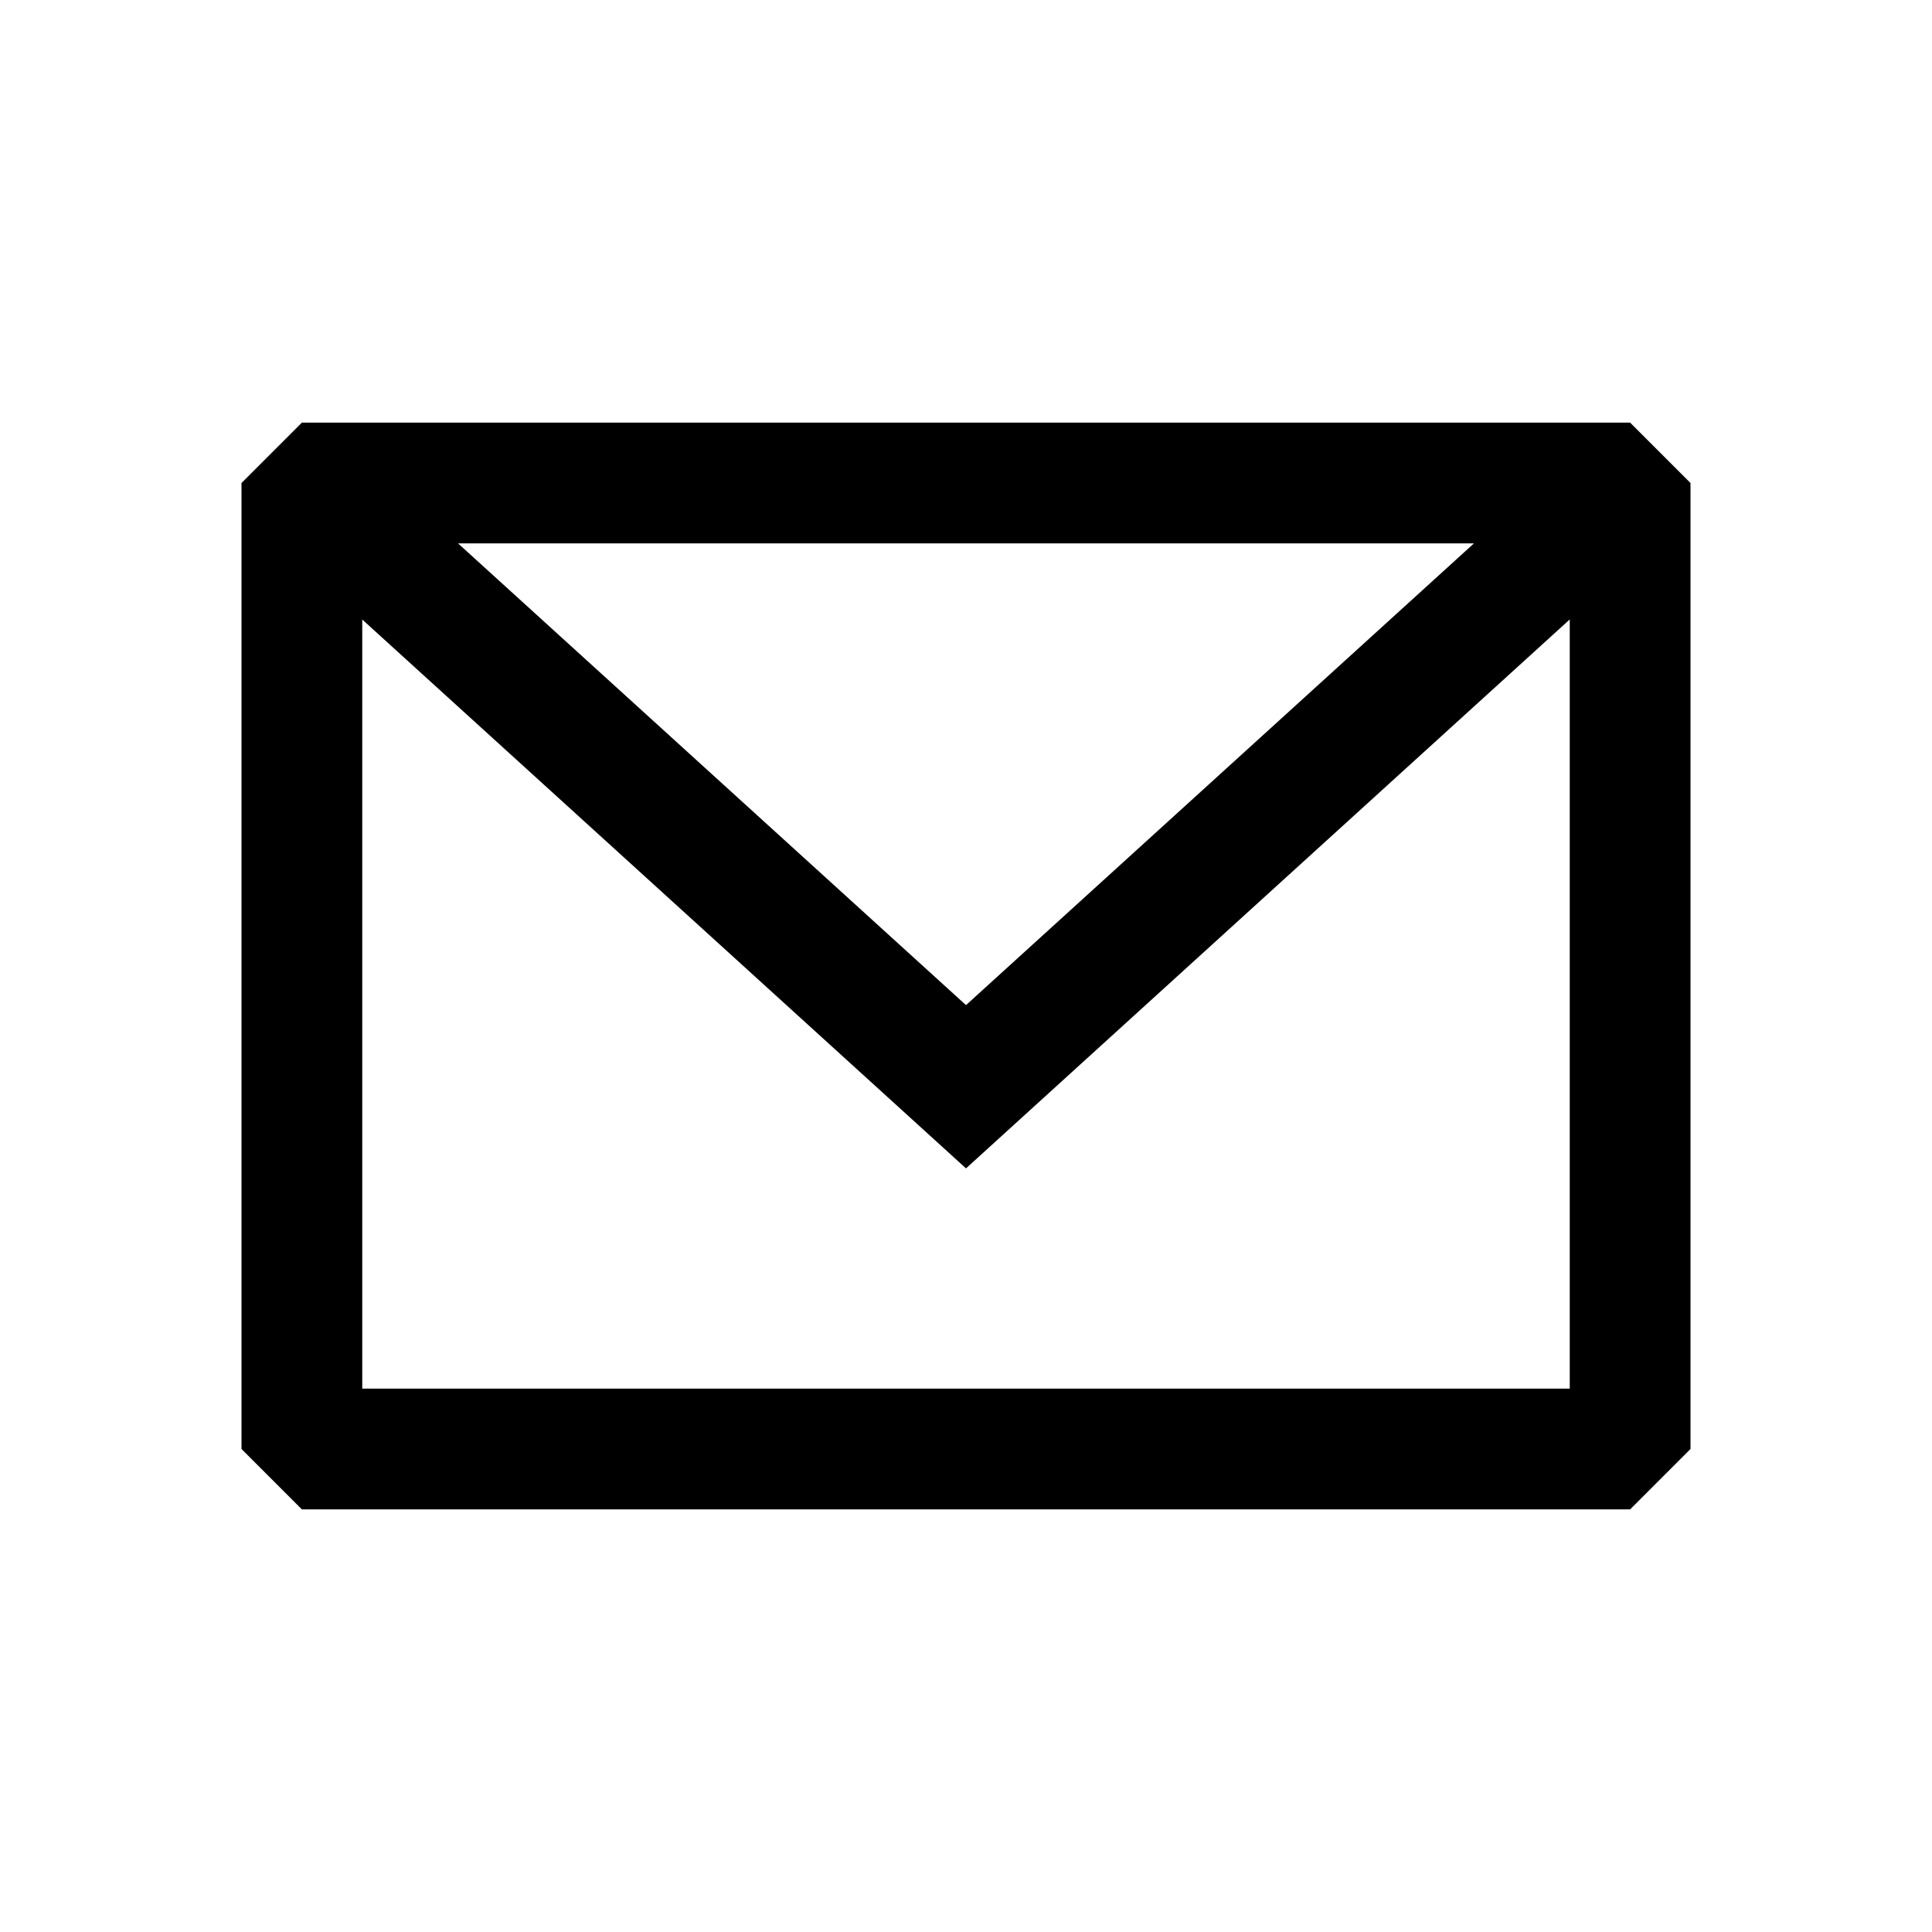
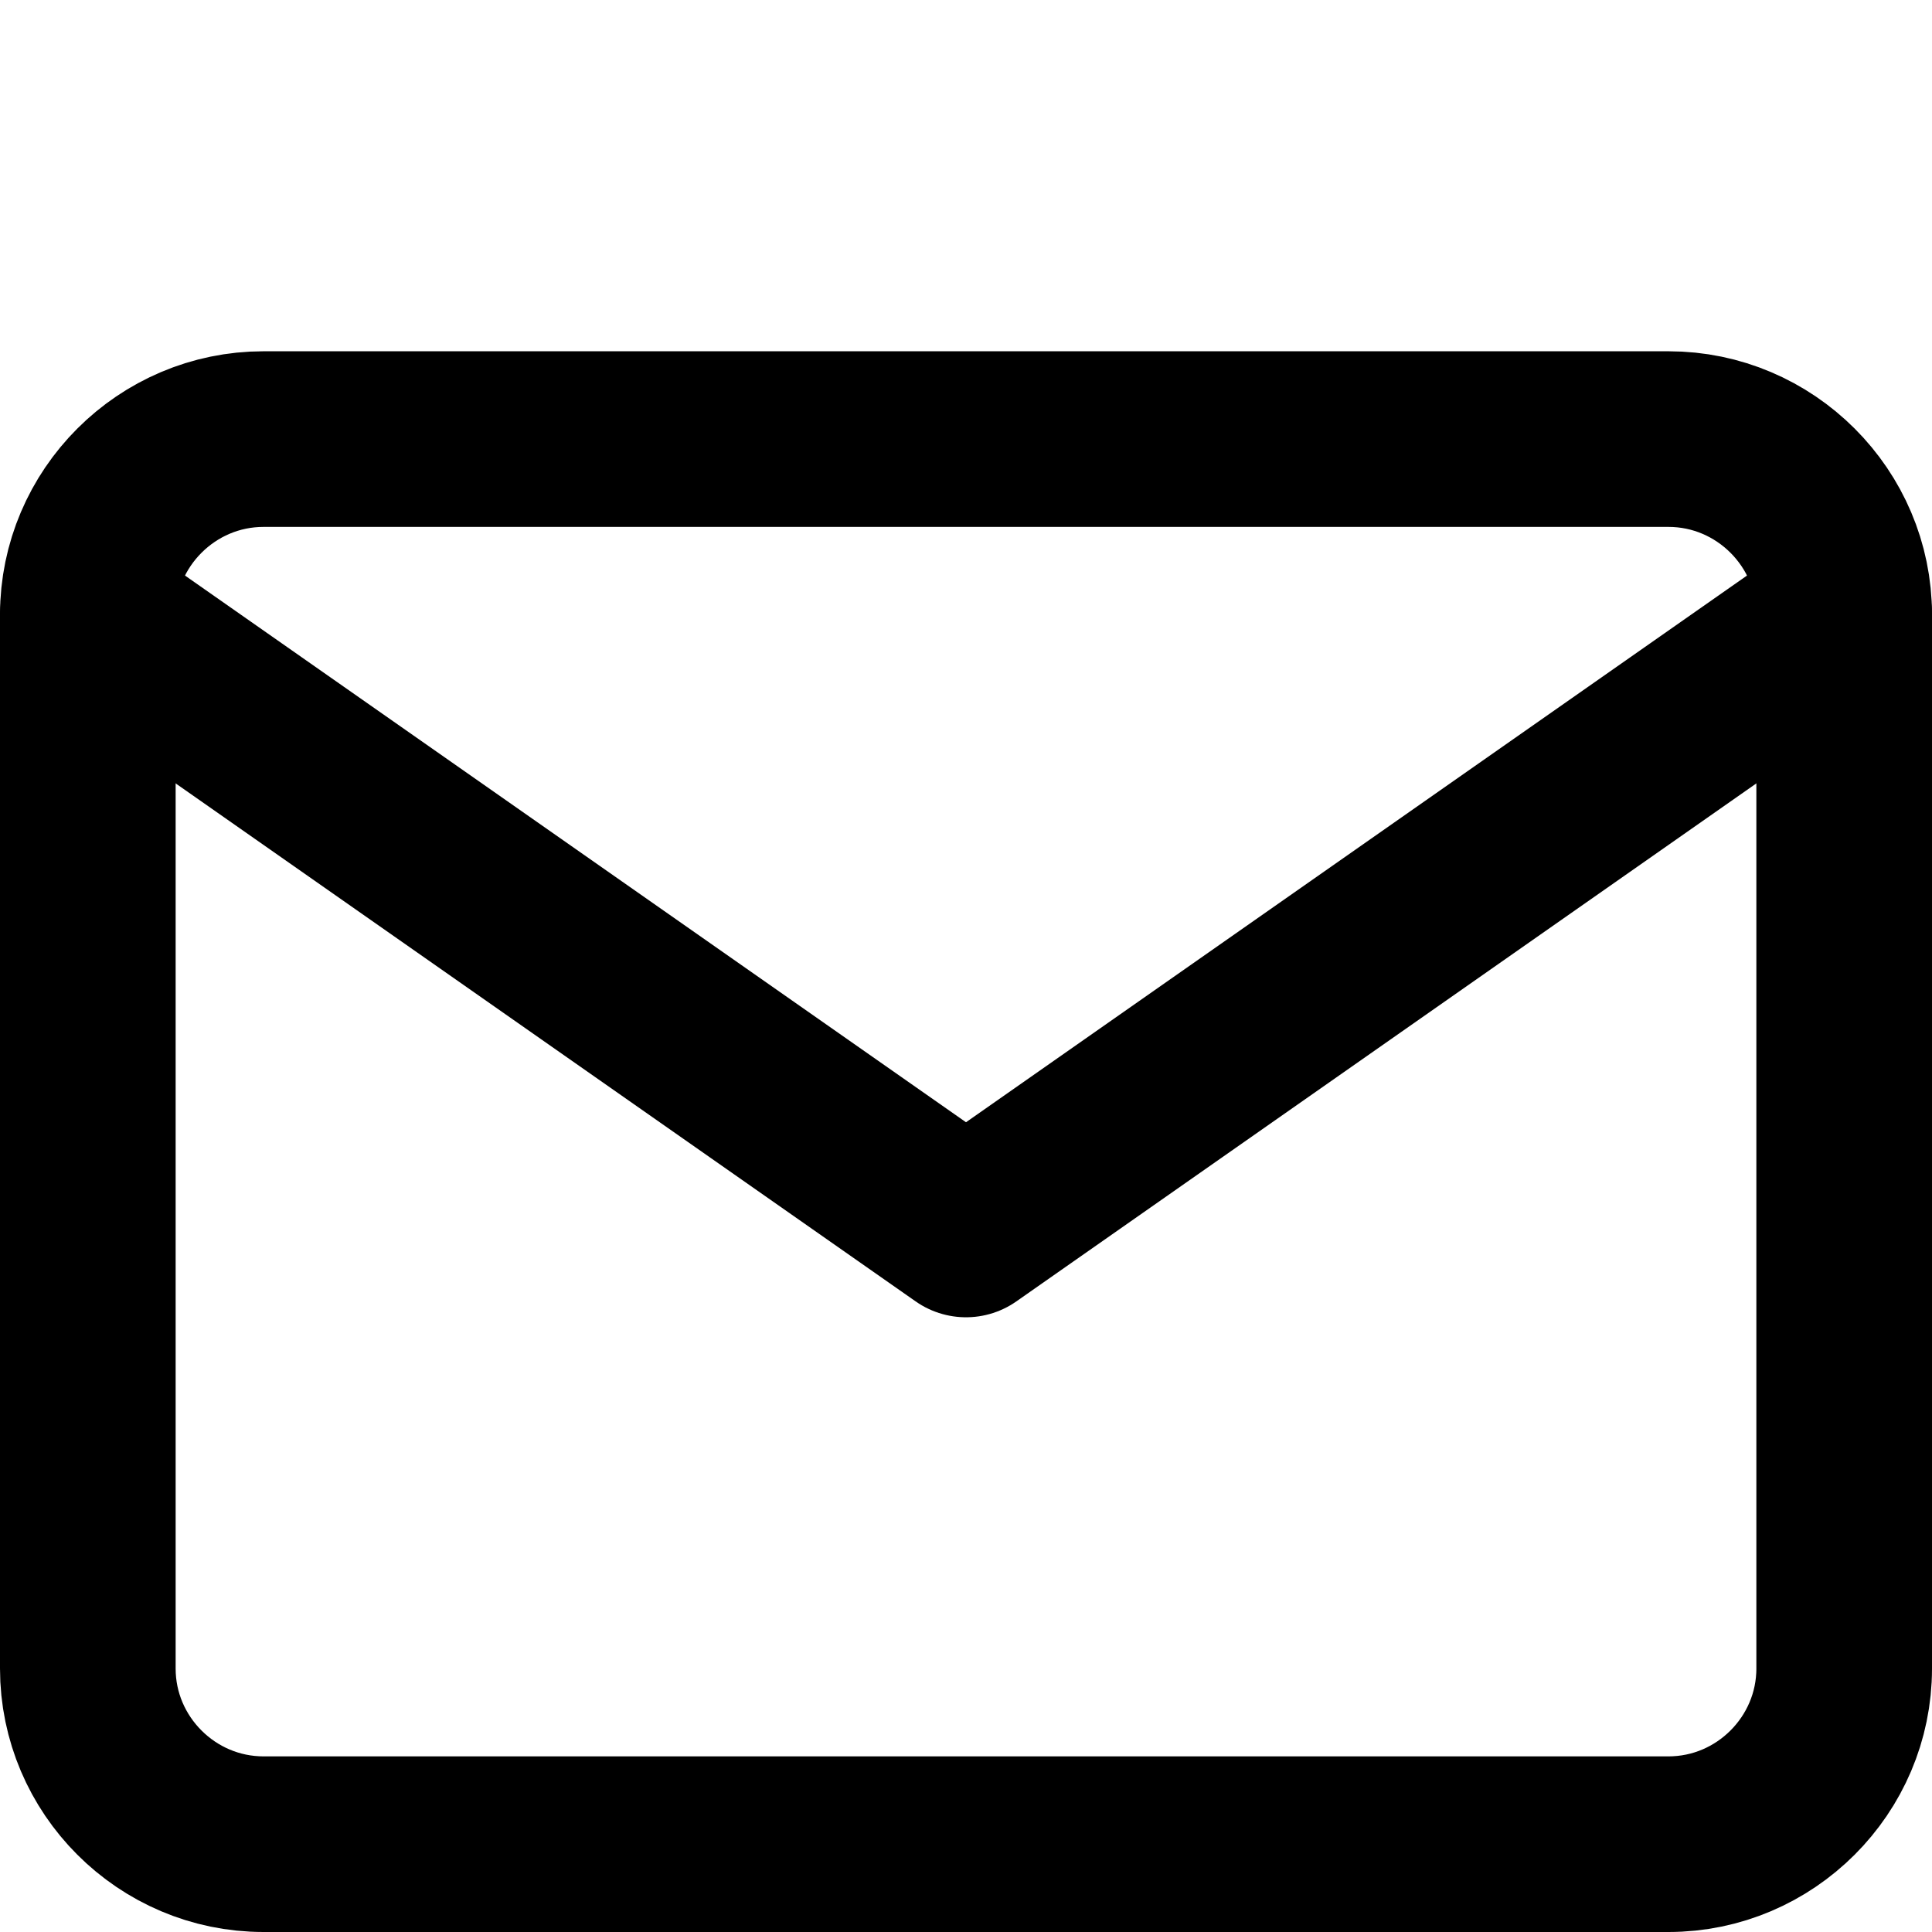
- <svg xmlns="http://www.w3.org/2000/svg" width="800px" height="800px" viewBox="0 0 24 24" fill="none">
-   <path fill-rule="evenodd" clip-rule="evenodd" d="M3.75 5.25L3 6V18L3.75 18.75H20.25L21 18V6L20.25 5.25H3.75ZM4.5 7.696V17.25H19.5V7.695L12 14.514L4.5 7.696ZM18.31 6.75H5.69L12 12.486L18.31 6.75Z" fill="#000000" />
+ <svg xmlns="http://www.w3.org/2000/svg" width="800" height="800" viewBox="1 3 22 14" fill="none" stroke="#000" stroke-width="2" stroke-linecap="round" stroke-linejoin="round">
+   <path d="M4 4h16c1.1 0 2 .9 2 2v12c0 1.1-.9 2-2 2H4c-1.1 0-2-.9-2-2V6c0-1.1.9-2 2-2" />
+   <path d="m22 6-10 7L2 6" />
</svg>
